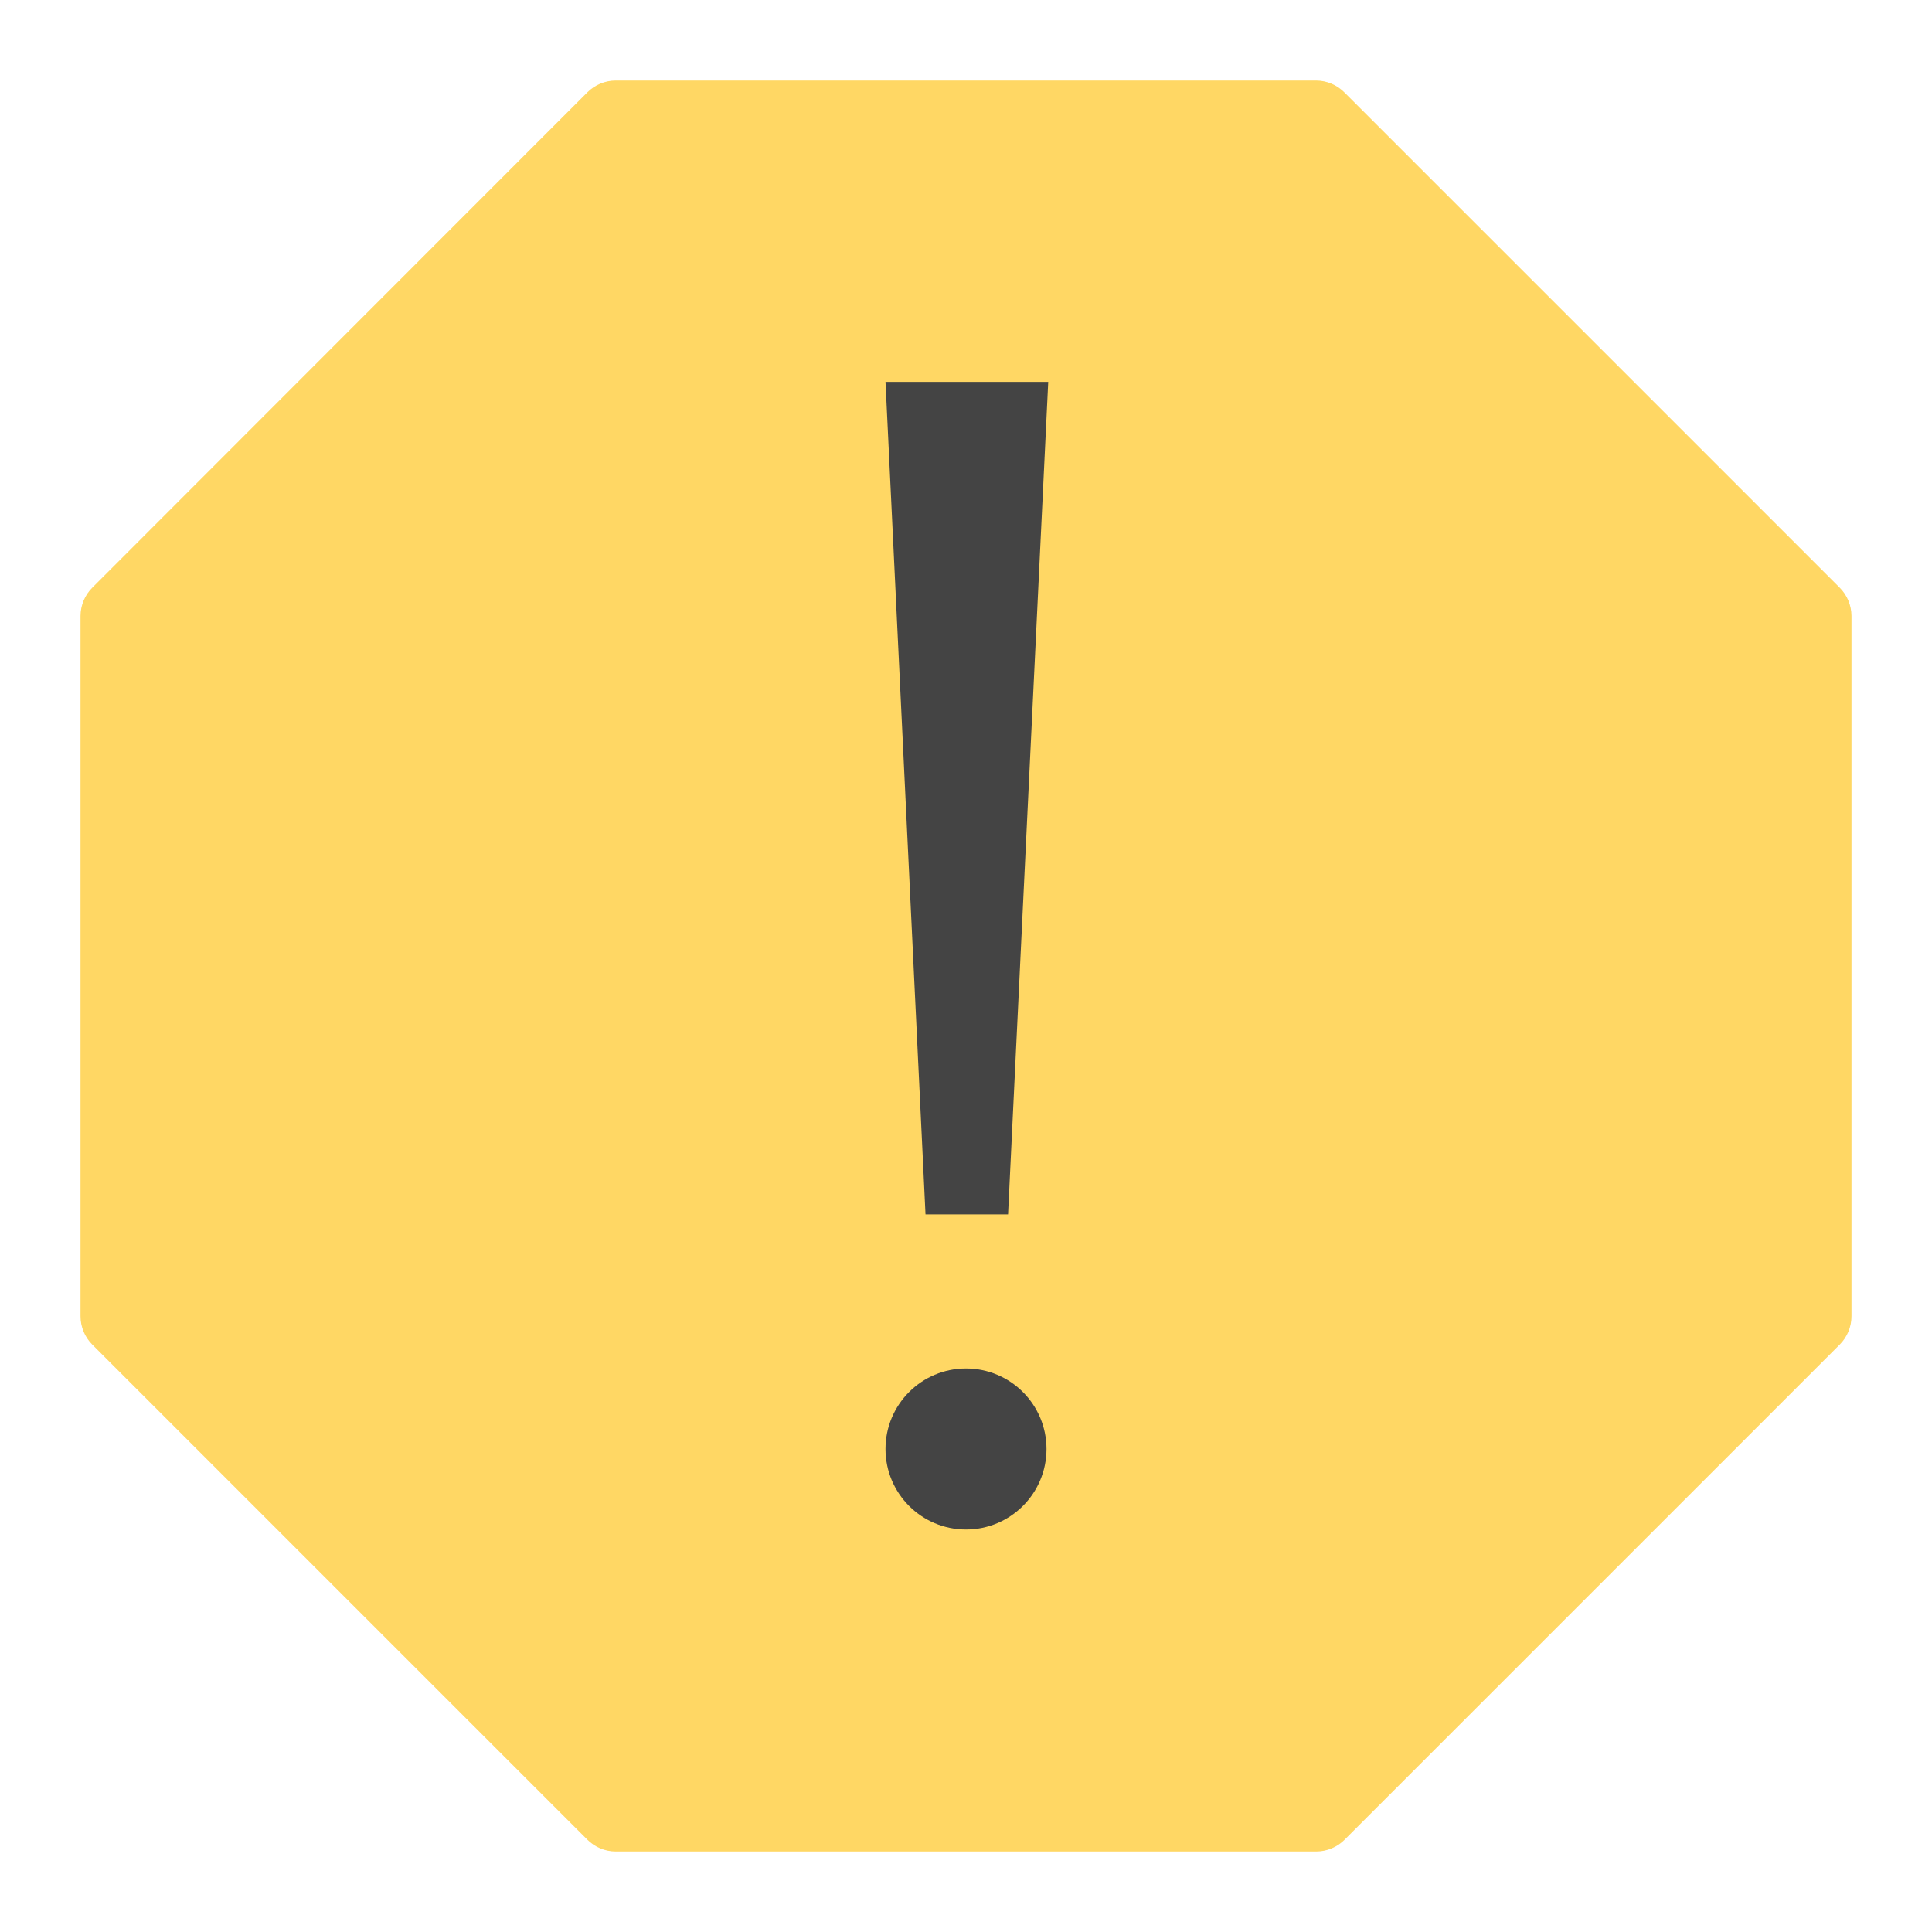
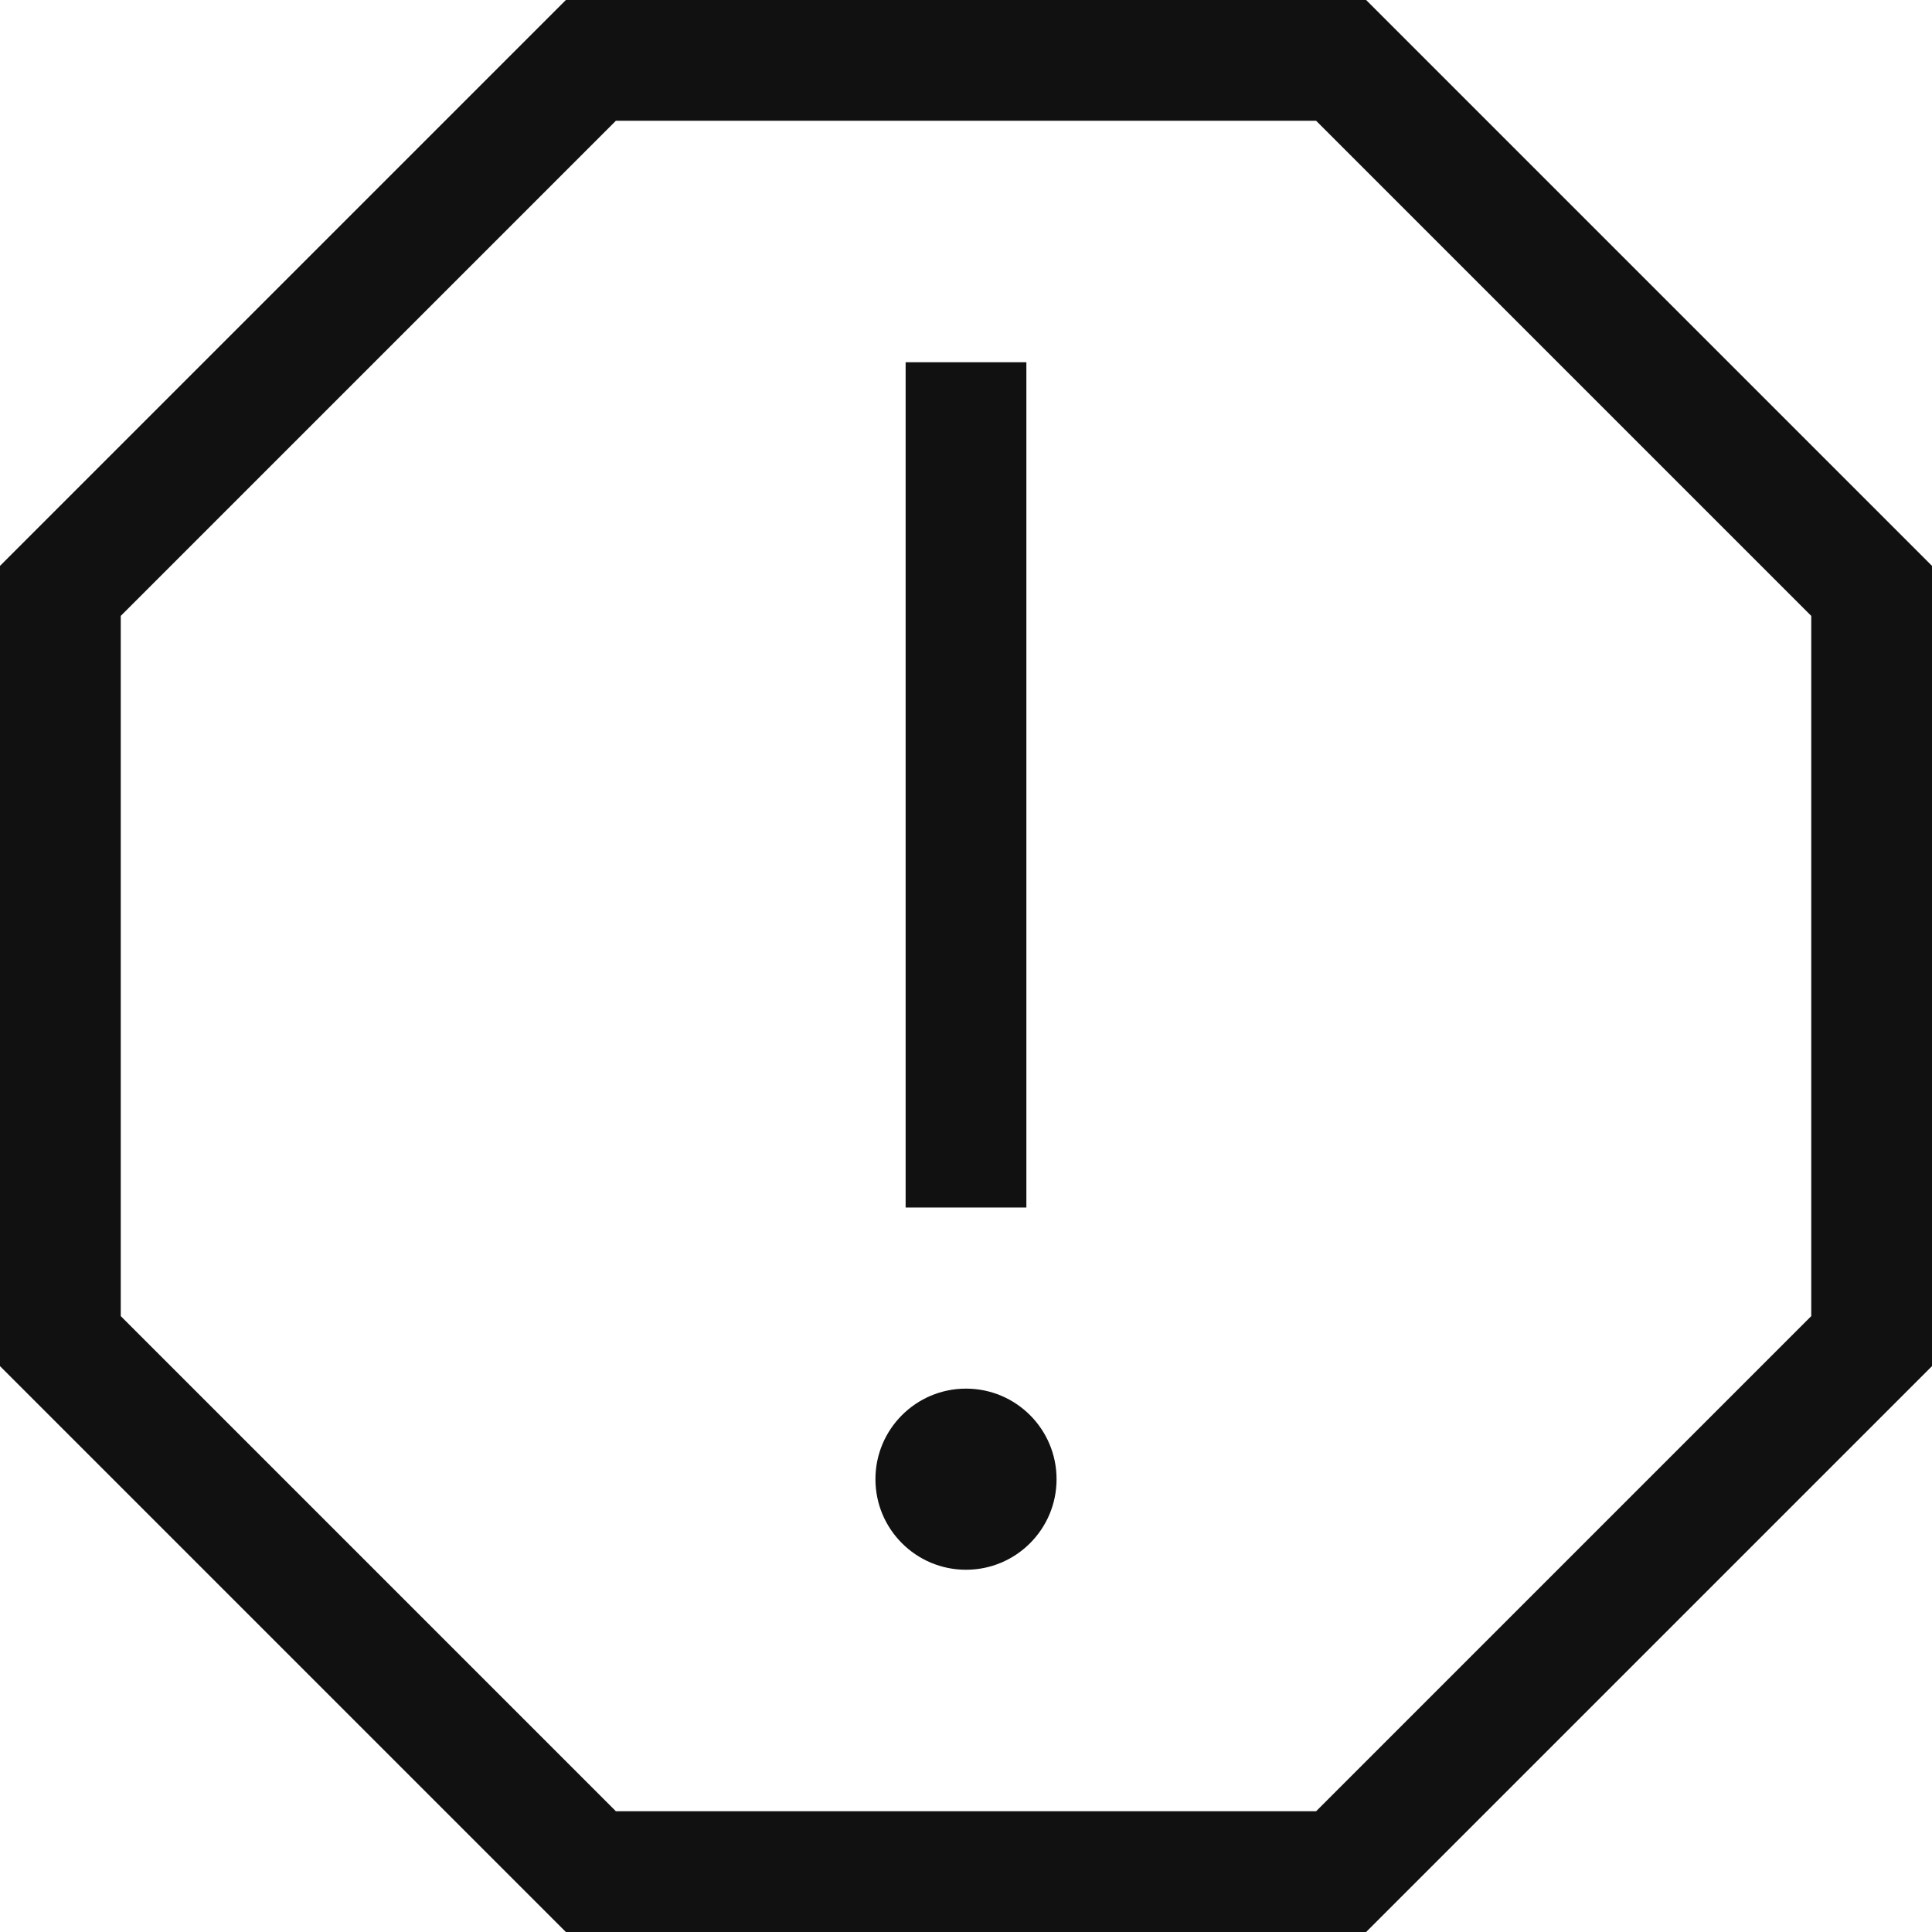
- <svg xmlns="http://www.w3.org/2000/svg" viewBox="0 0 48 48" width="48" height="48">
-   <g class="nc-icon-wrapper">
-     <path d="M45.707,14.6l-12.3-12.3A1,1,0,0,0,32.7,2H15.3a1,1,0,0,0-.707.293L2.293,14.6A1,1,0,0,0,2,15.3V32.7a1,1,0,0,0,.293.707l12.3,12.3A1,1,0,0,0,15.3,46H32.7a1,1,0,0,0,.707-.293l12.3-12.3A1,1,0,0,0,46,32.7V15.3A1,1,0,0,0,45.707,14.6Z" fill="#ffd764" />
-     <path d="M24,38a2,2,0,1,1,2-2A2,2,0,0,1,24,38Zm1.045-7.829H22.994L22,9.487h4.043Z" fill="#444" />
+ <svg xmlns="http://www.w3.org/2000/svg" viewBox="0 0 32 32" width="32" height="32">
+   <g class="nc-icon-wrapper" stroke-linecap="square" stroke-linejoin="miter" stroke-width="2" fill="#111111" stroke="#111111">
+     <line x1="16" y1="7" x2="16" y2="19" fill="none" stroke-miterlimit="10" data-color="color-2" />
+     <circle cx="16" cy="24.5" r="1.5" data-cap="butt" data-color="color-2" data-stroke="none" stroke="none" stroke-linecap="butt" />
+     <polygon points="22.213 1 9.787 1 1 9.787 1 22.213 9.787 31 22.213 31 31 22.213 31 9.787 22.213 1" fill="none" stroke="#111111" stroke-miterlimit="10" />
  </g>
</svg>
